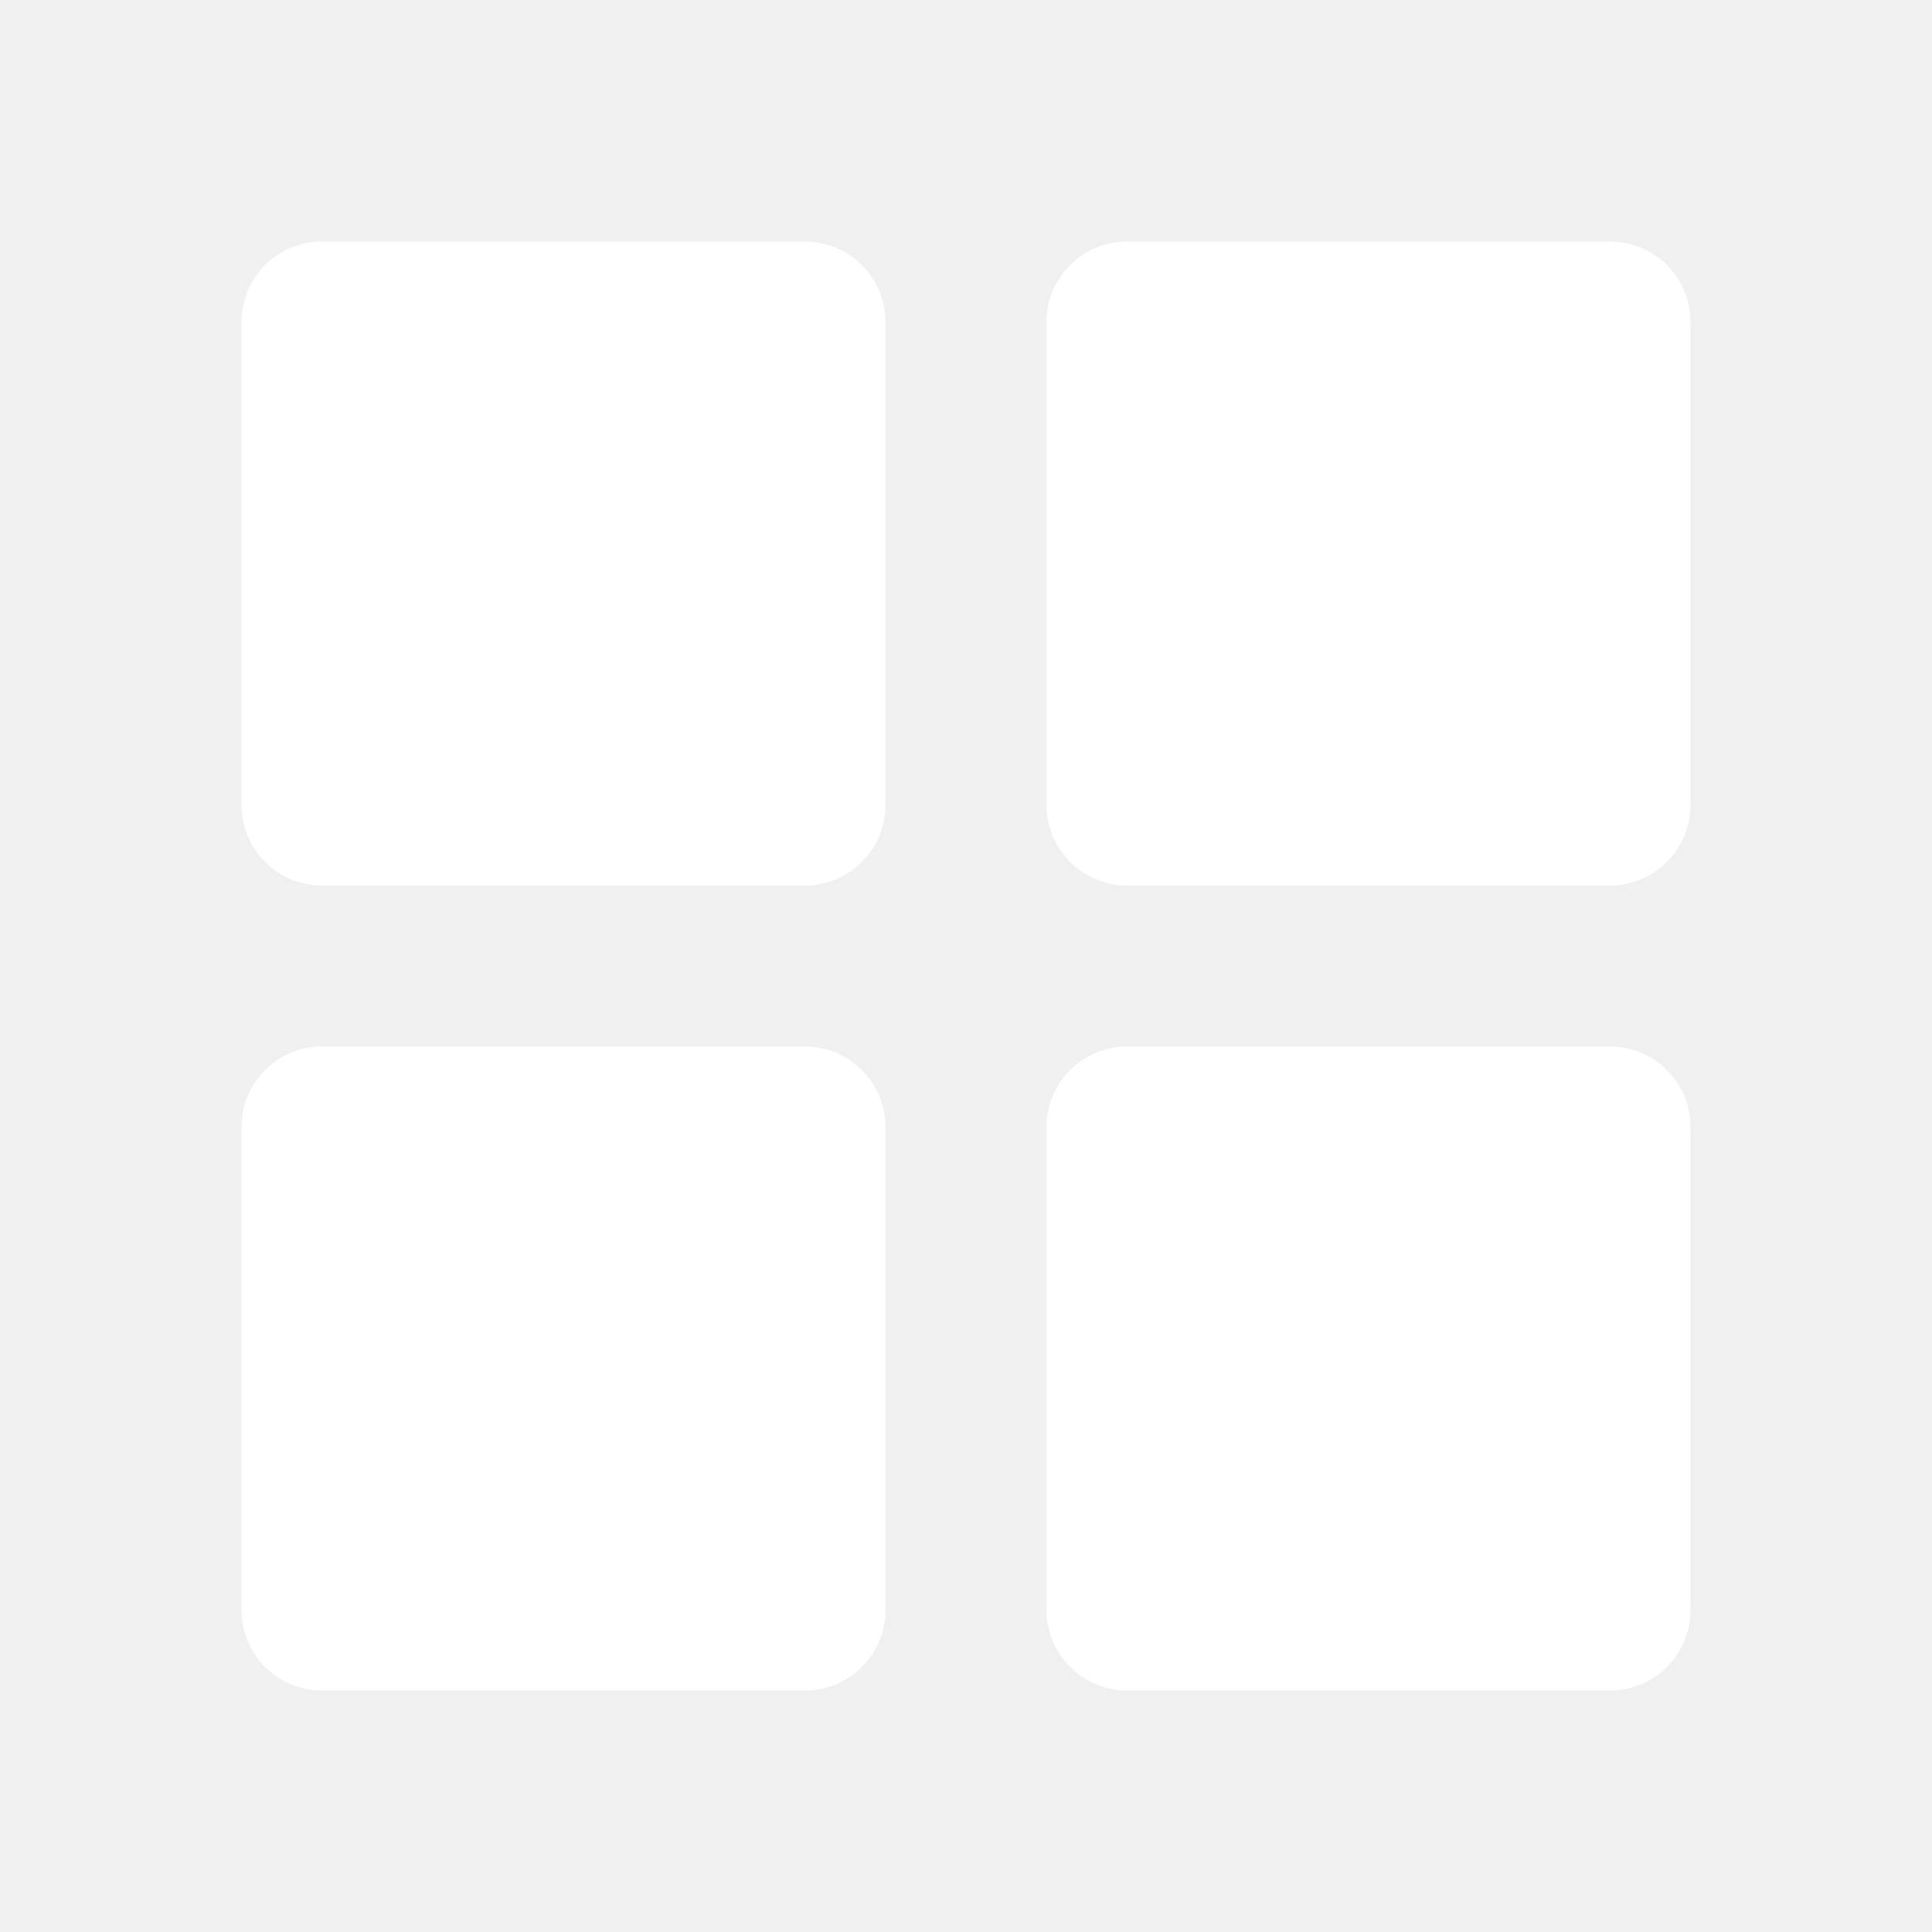
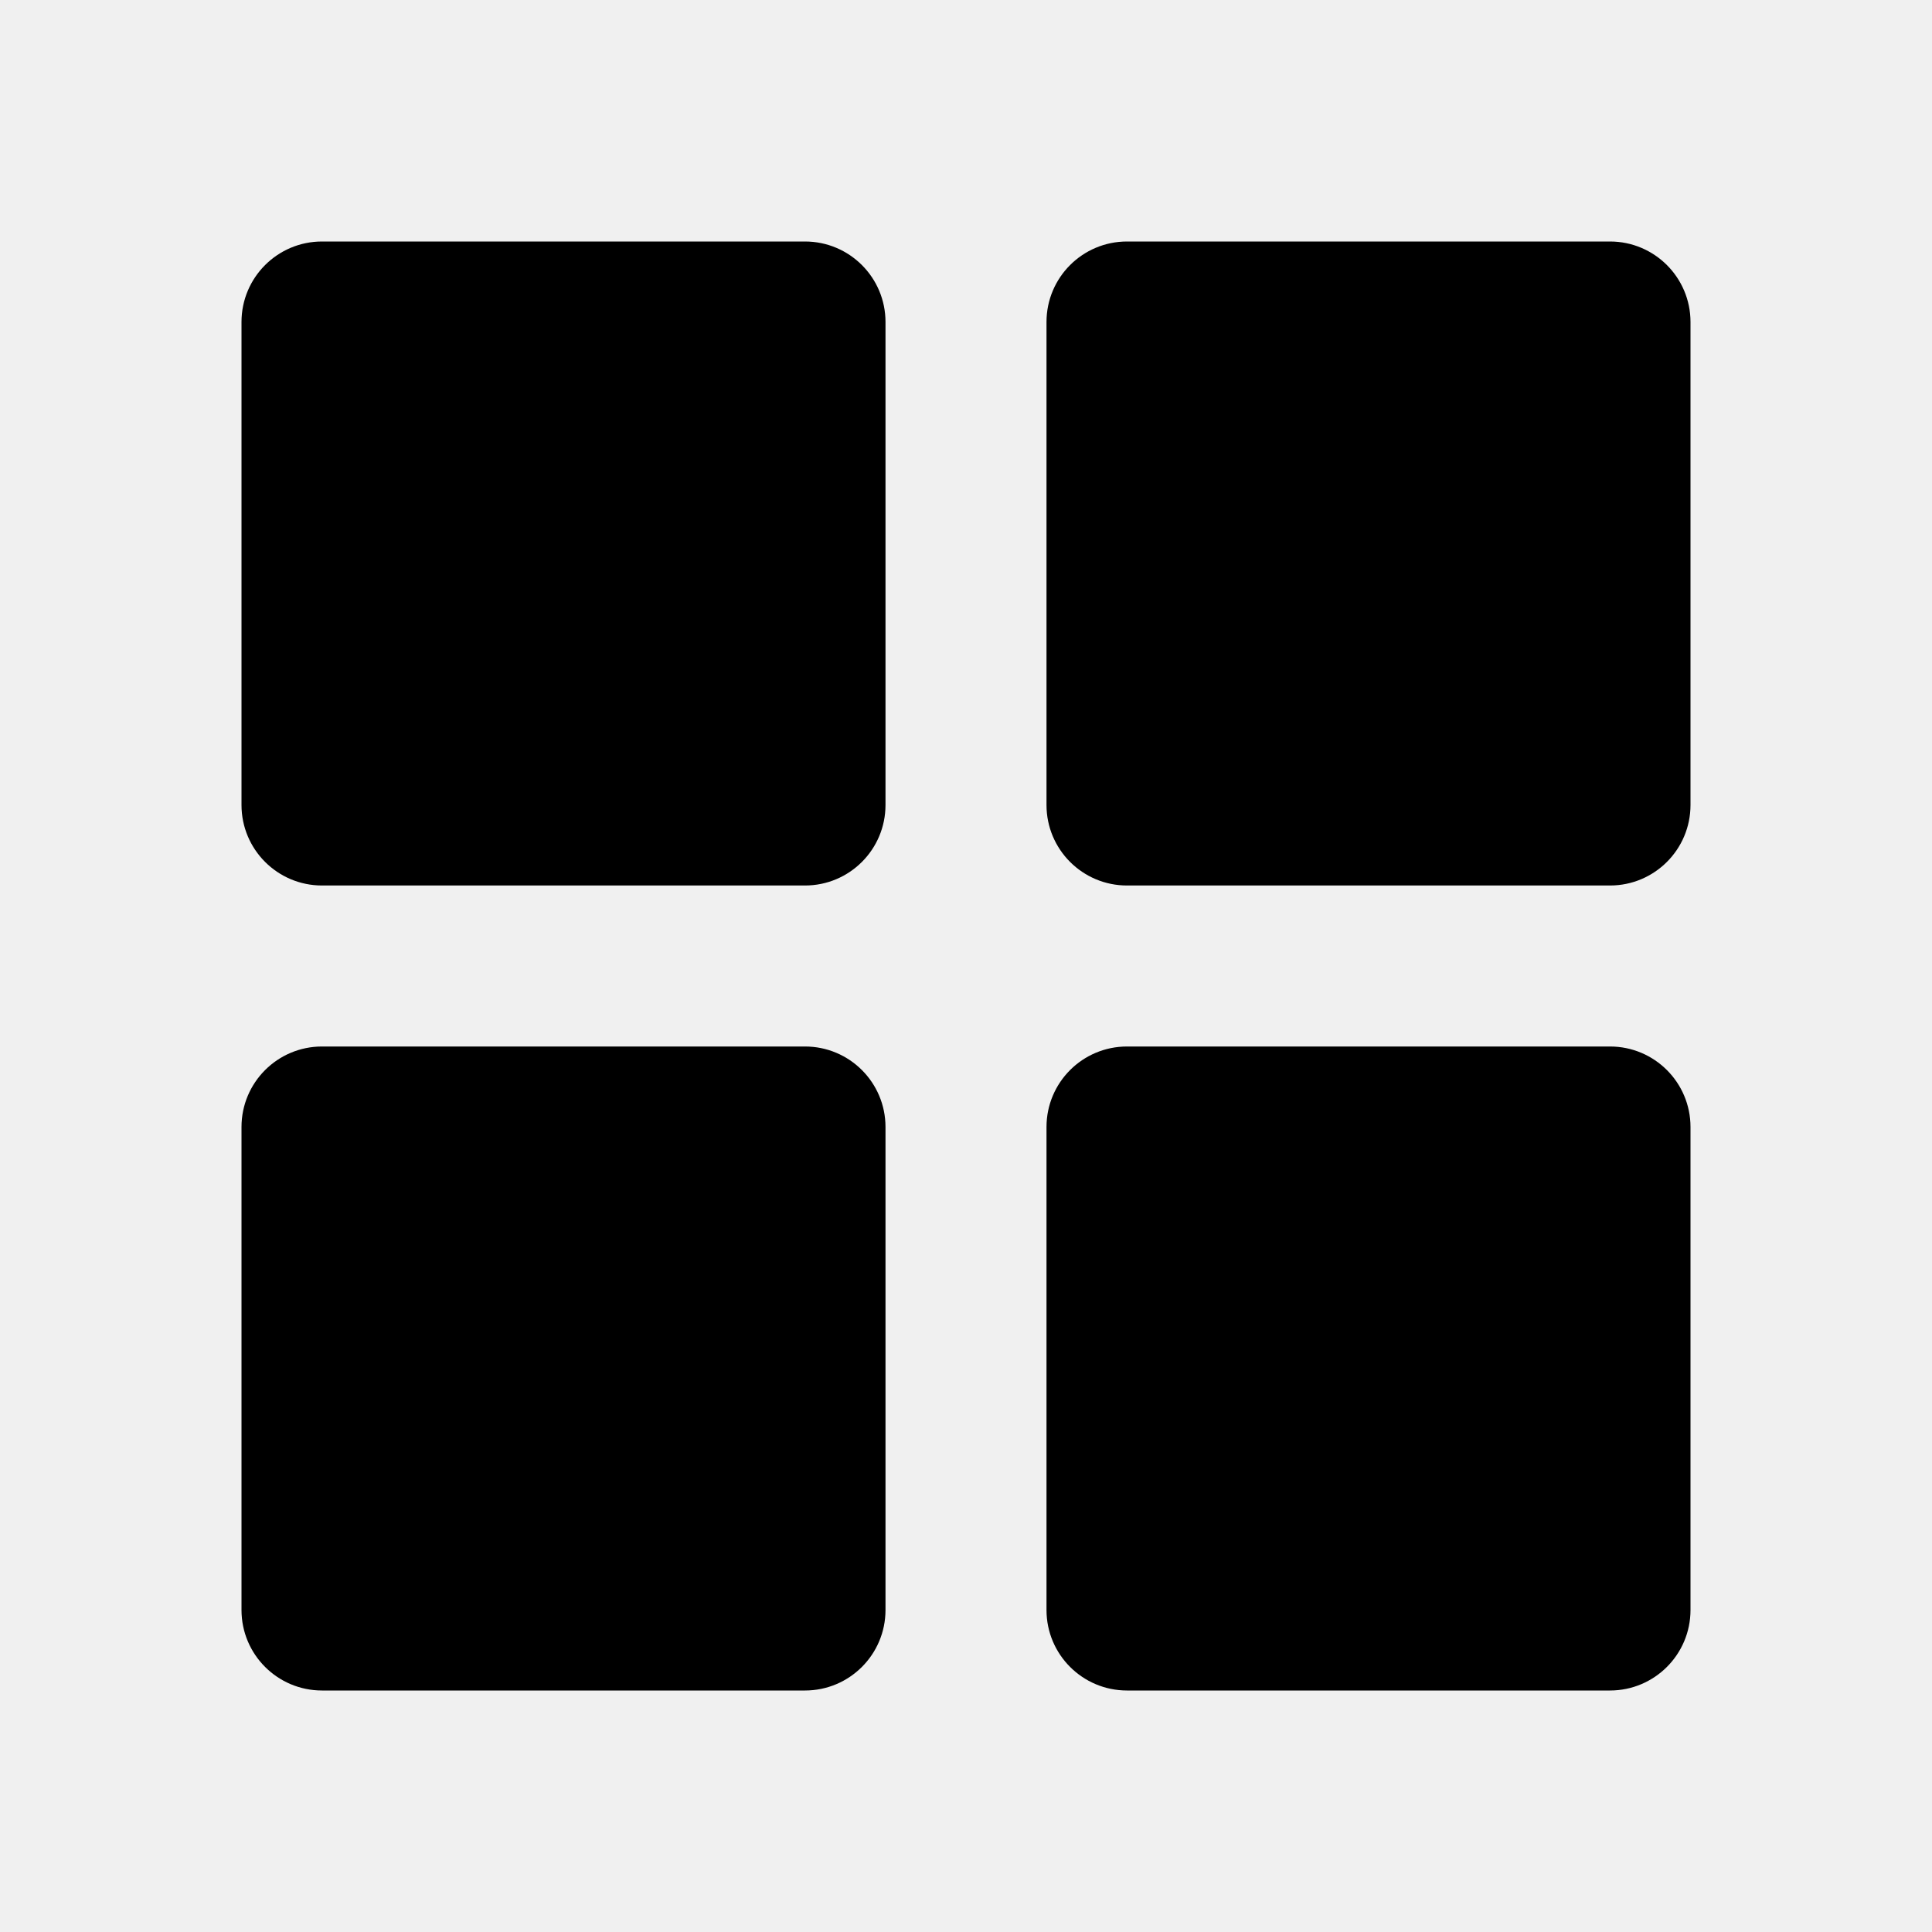
- <svg xmlns="http://www.w3.org/2000/svg" width="48" height="48" fill="#ffffff" viewBox="0 0 24 24">
+ <svg xmlns="http://www.w3.org/2000/svg" width="48" height="48" fill="#000" viewBox="0 0 24 24">
  <path d="M4 11h6a1 1 0 0 0 1-1V4a1 1 0 0 0-1-1H4a1 1 0 0 0-1 1v6a1 1 0 0 0 1 1zm10 0h6a1 1 0 0 0 1-1V4a1 1 0 0 0-1-1h-6a1 1 0 0 0-1 1v6a1 1 0 0 0 1 1zM4 21h6a1 1 0 0 0 1-1v-6a1 1 0 0 0-1-1H4a1 1 0 0 0-1 1v6a1 1 0 0 0 1 1zm10 0h6a1 1 0 0 0 1-1v-6a1 1 0 0 0-1-1h-6a1 1 0 0 0-1 1v6a1 1 0 0 0 1 1z" />
</svg>
